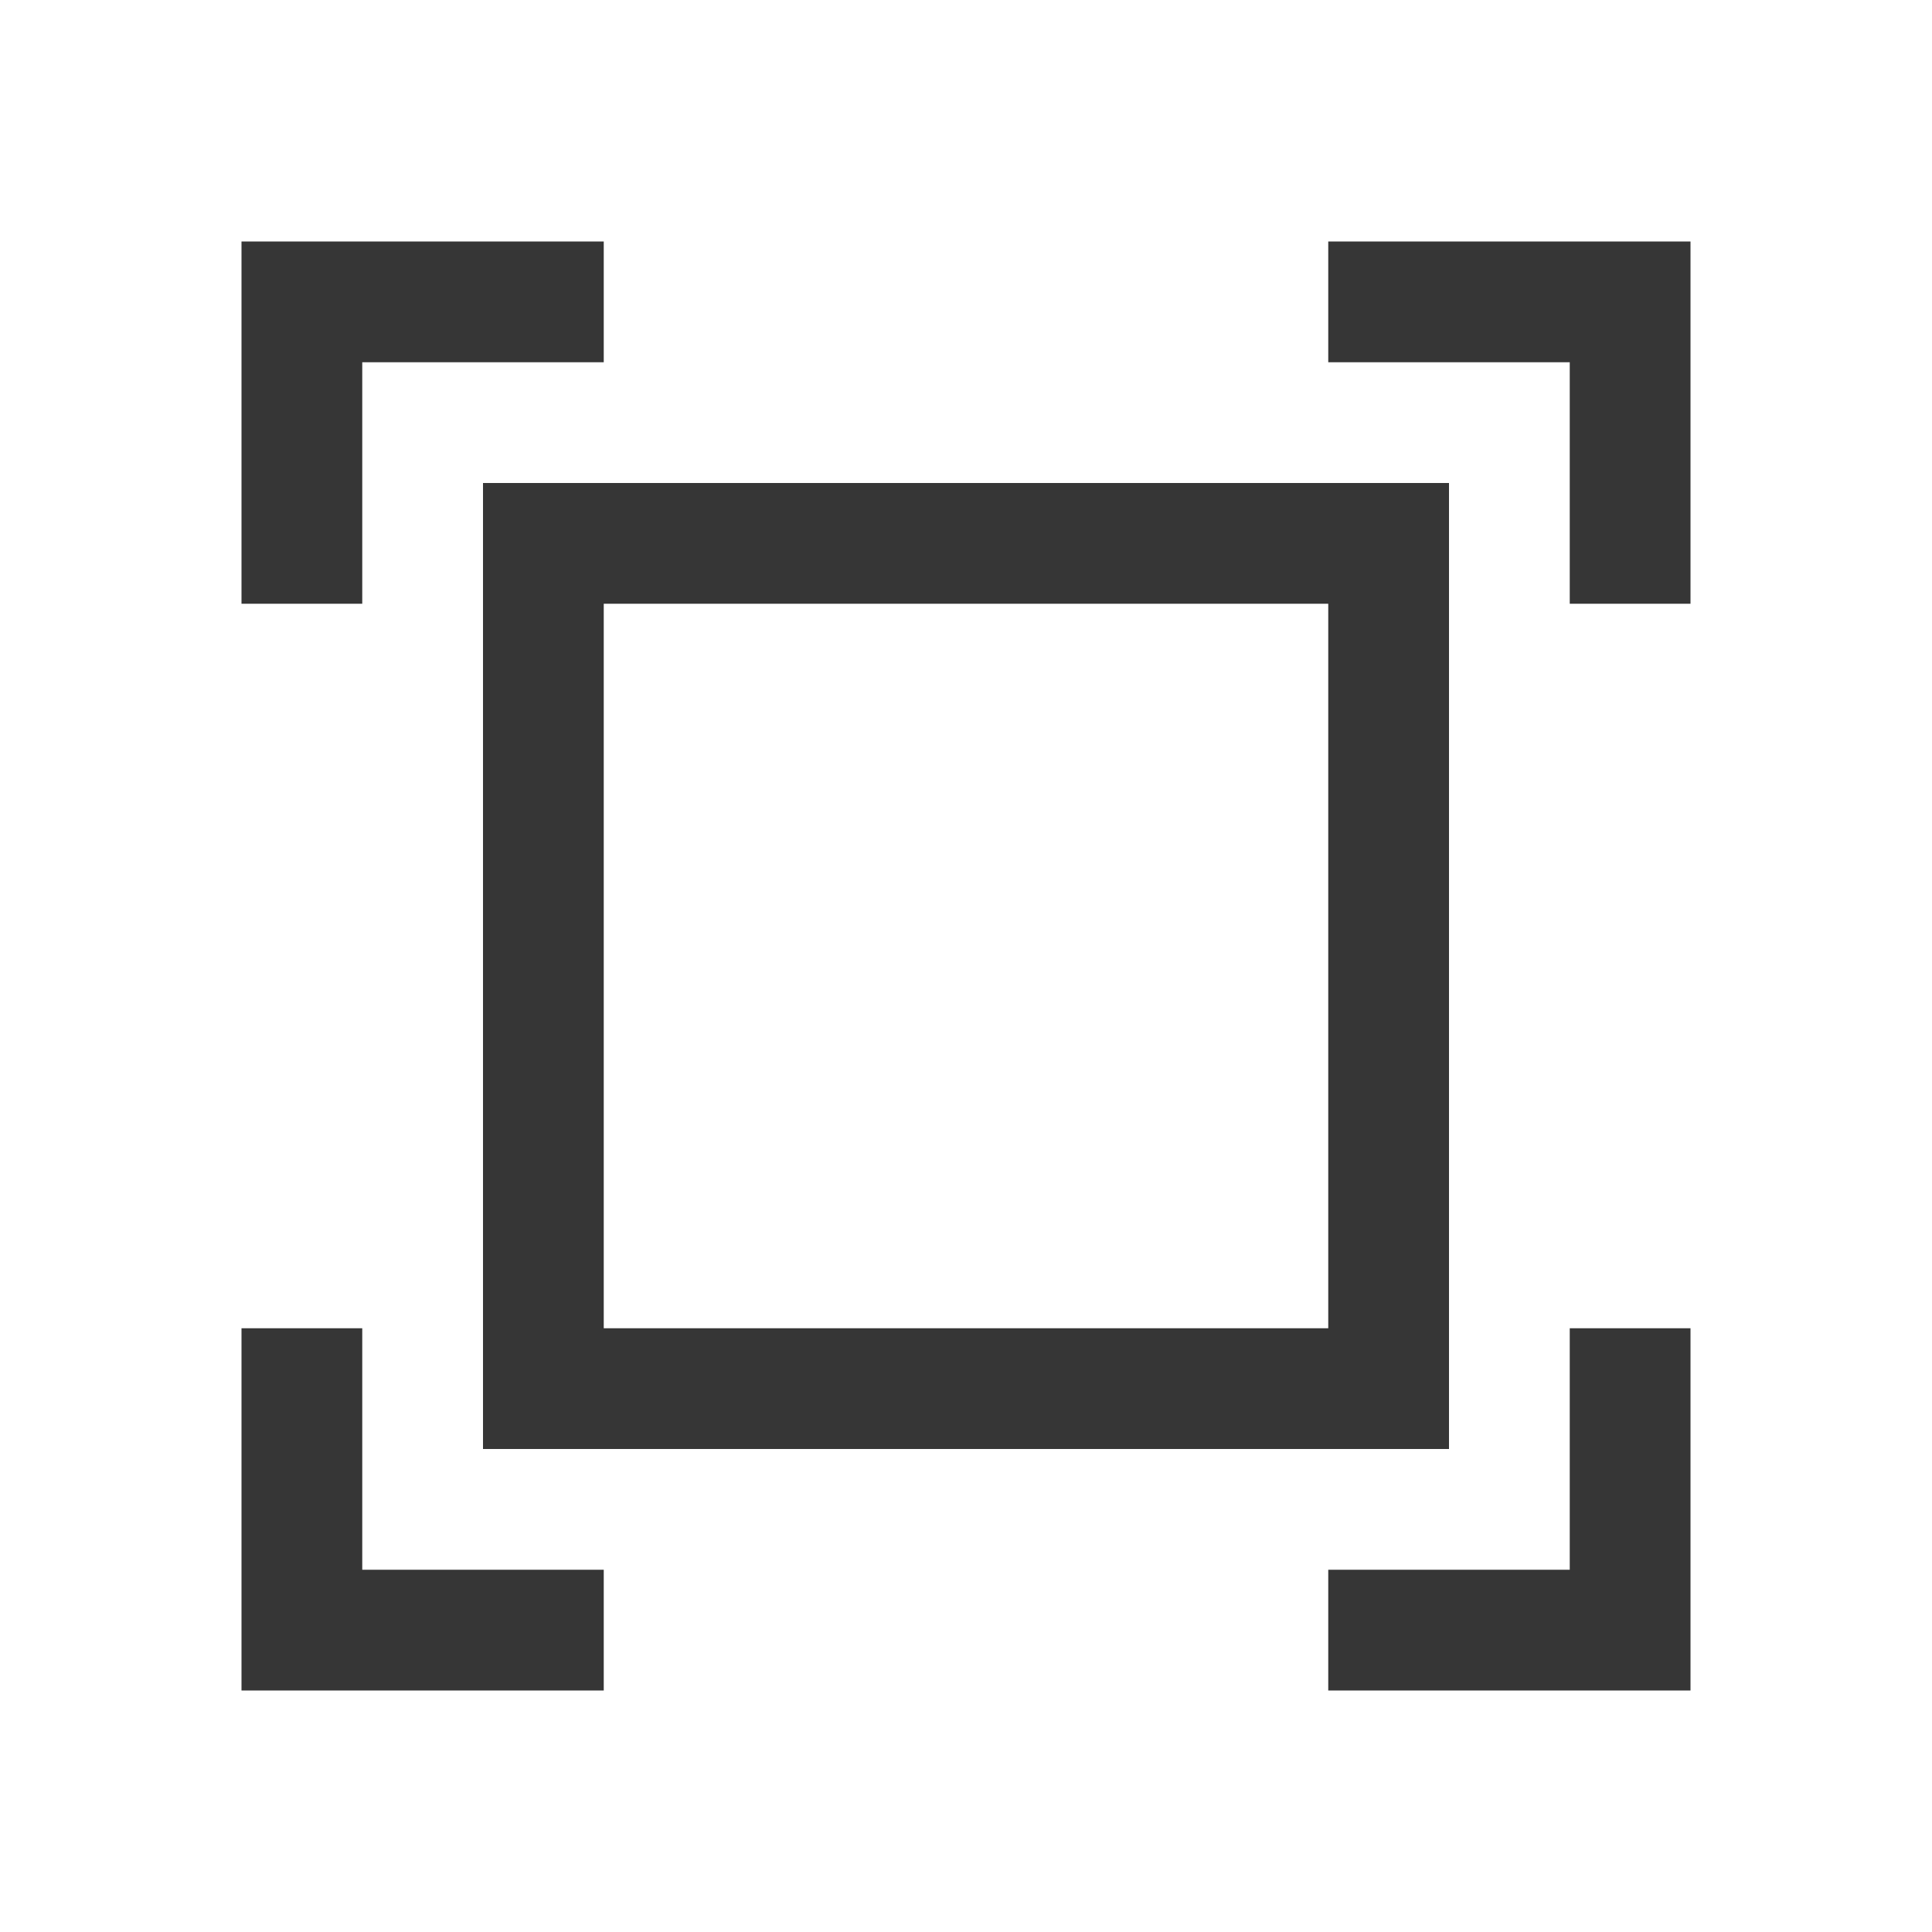
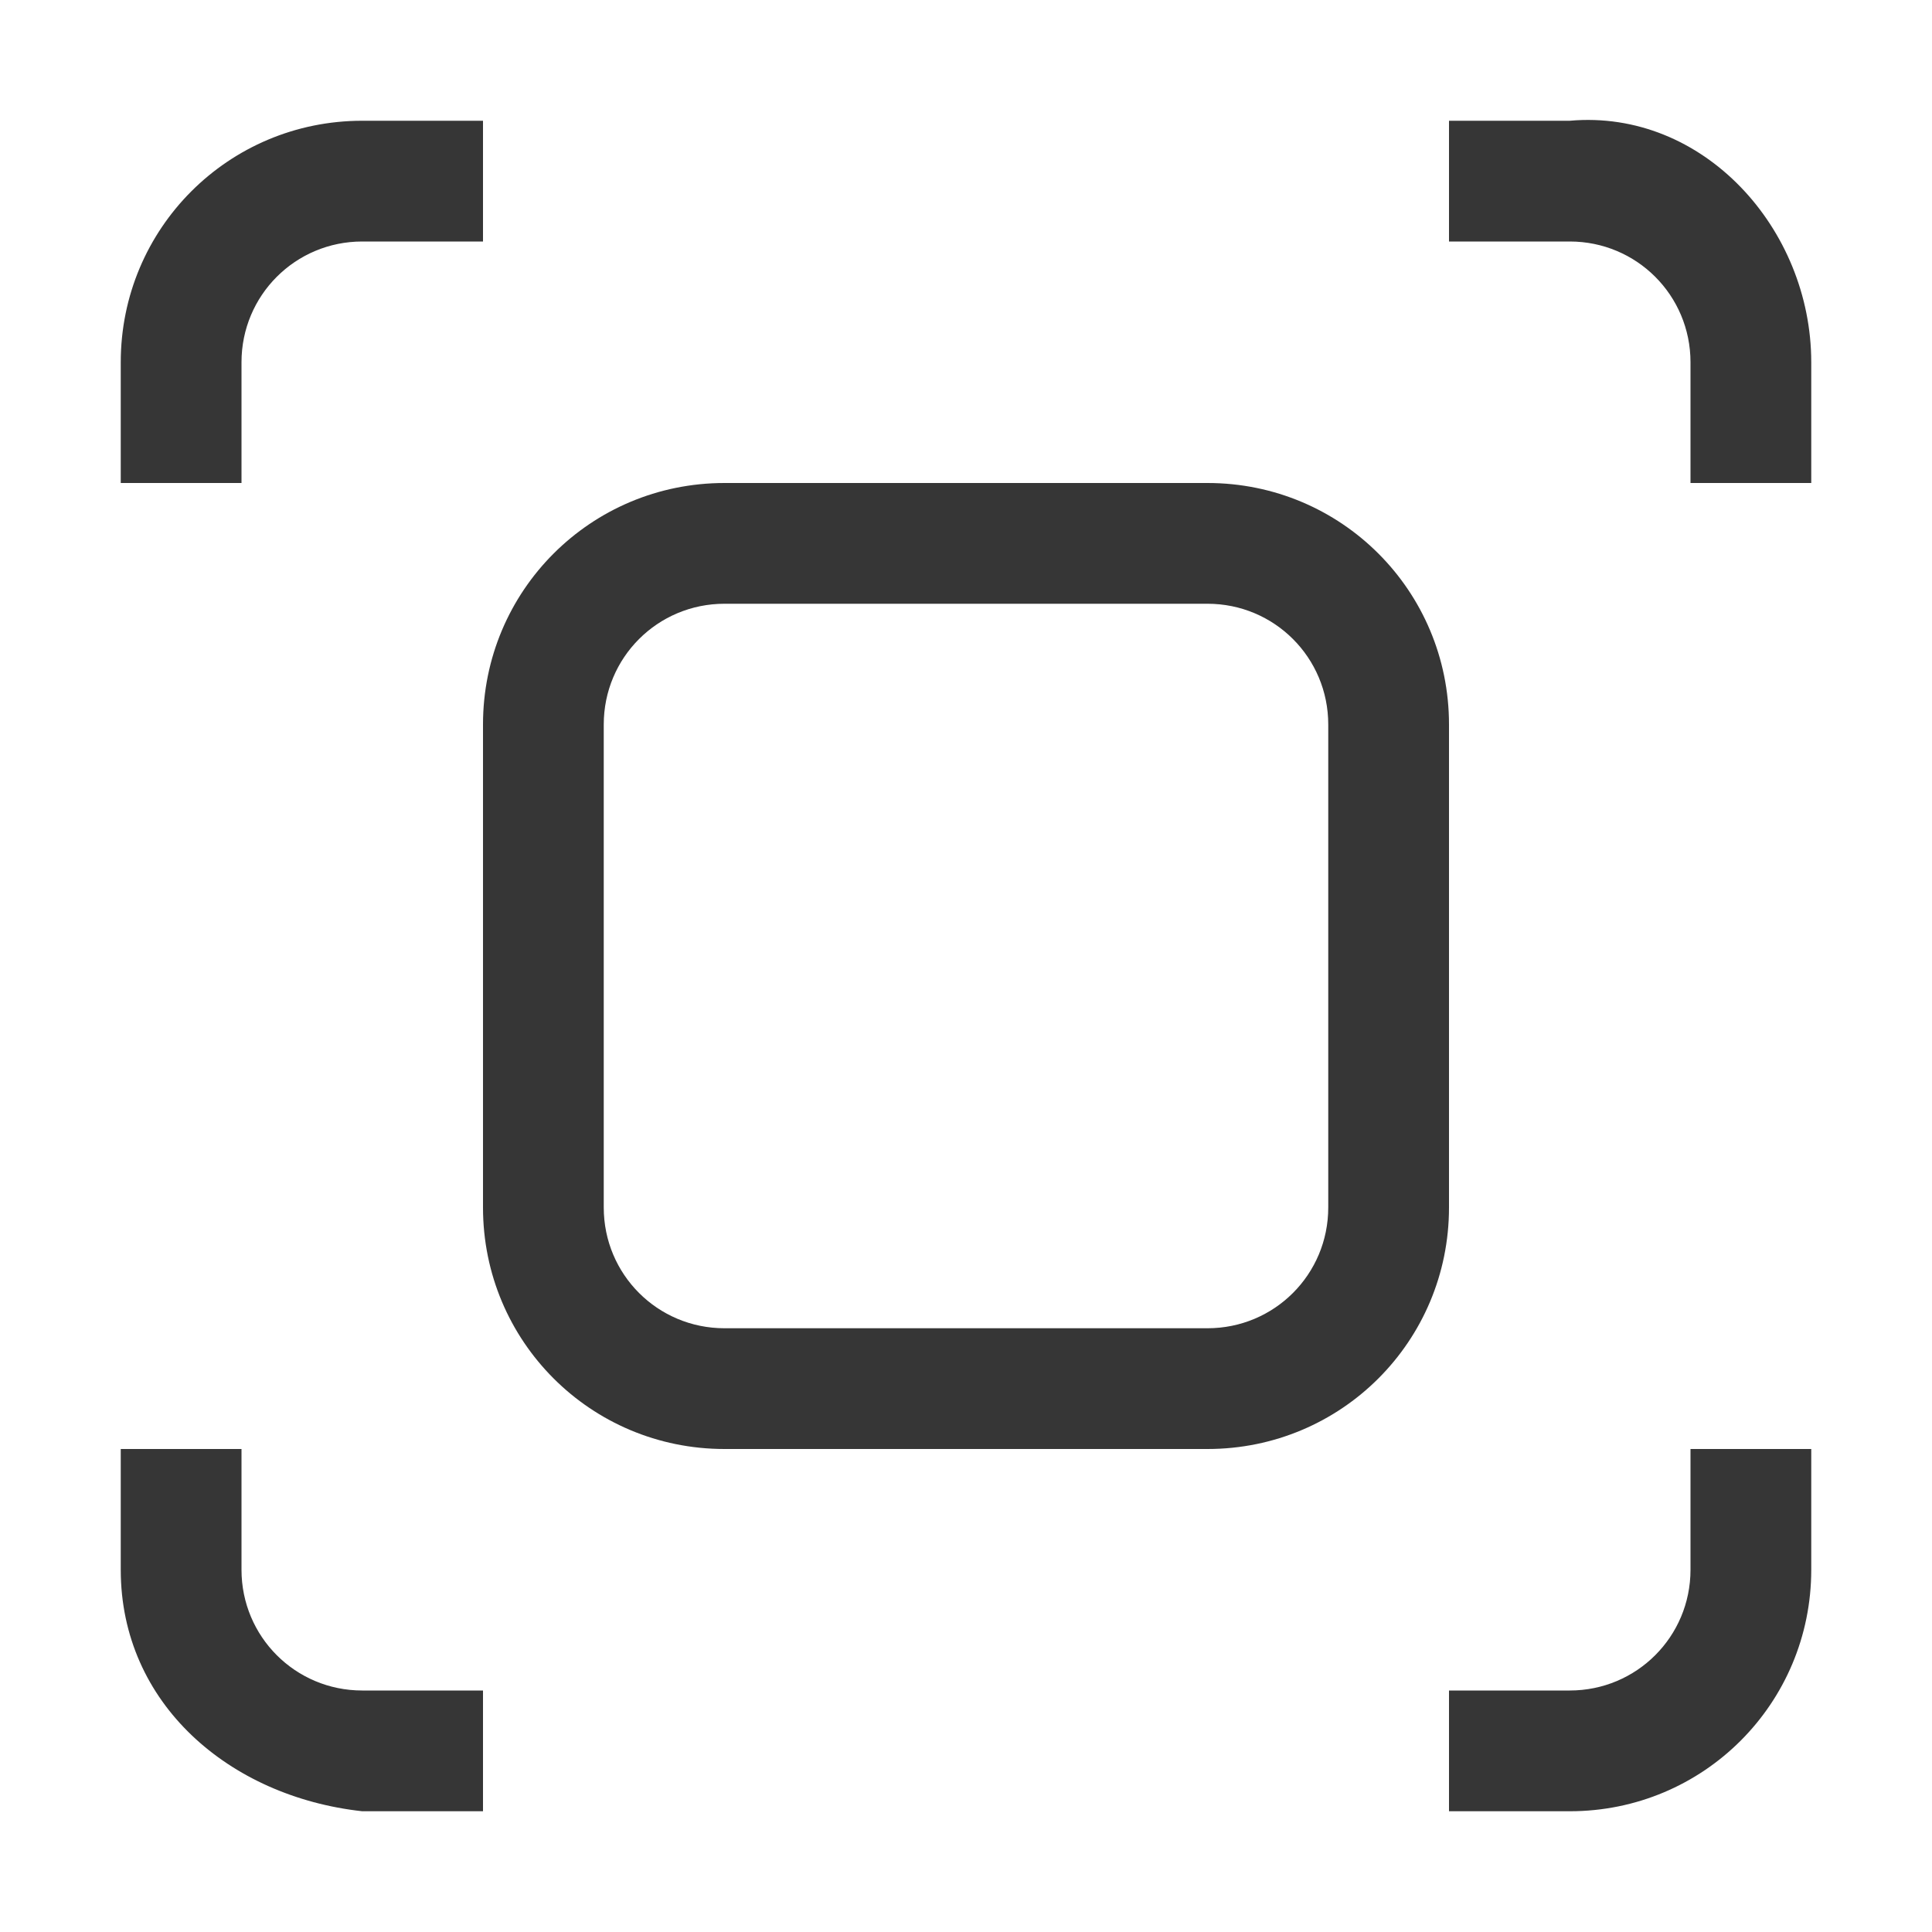
- <svg xmlns="http://www.w3.org/2000/svg" viewBox="0 0 16 16">
-   <defs id="defs3051">
-     <style type="text/css" id="current-color-scheme">
-       .ColorScheme-Text {
+ <svg xmlns="http://www.w3.org/2000/svg" version="1.1" viewBox="0 0 16 16">
+   <defs>
+     <style id="current-color-scheme" type="text/css">.ColorScheme-Text {
        color:#363636;
-       }
-       </style>
+       }</style>
  </defs>
-   <path style="fill:currentColor;fill-opacity:1;stroke:none" d="M 2 2 L 2 5 L 3 5 L 3 3 L 5 3 L 5 2 L 3 2 L 2 2 z M 11 2 L 11 3 L 13 3 L 13 5 L 14 5 L 14 2 L 13 2 L 11 2 z M 4 4 L 4 12 L 12 12 L 12 4 L 4 4 z M 5 5 L 11 5 L 11 11 L 5 11 L 5 5 z M 2 11 L 2 14 L 3 14 L 5 14 L 5 13 L 3 13 L 3 11 L 2 11 z M 13 11 L 13 13 L 11 13 L 11 14 L 14 14 L 14 13 L 14 11 L 13 11 z " class="ColorScheme-Text" />
+   <path class="ColorScheme-Text" d="m6 4c-1.108 0-2 0.892-2 2v4c0 1.108 0.892 2 2 2h4c1.108 0 2-0.892 2-2v-4c0-1.108-0.892-2-2-2zm0 1h4c0.554 0 1 0.446 1 1v4c0 0.554-0.446 1-1 1h-4c-0.554 0-1-0.446-1-1v-4c0-0.554 0.446-1 1-1z" fill="currentColor" />
+   <path class="ColorScheme-Text" d="m3 1c-1.108 0-2 0.892-2 2v1h1v-1c0-0.554 0.446-1 1-1h1v-1zm9 0v1h1c0.554 0 1 0.446 1 1v1h1v-1c0-1.108-0.896-2.098-2-2zm-11 11v1c0 1.108 0.899 1.879 2 2h1v-1h-1c-0.554 0-1-0.446-1-1v-1zm13 0v1c0 0.554-0.446 1-1 1h-1v1h1c1.108 0 2-0.892 2-2v-1z" color="#363636" fill="currentColor" />
</svg>
